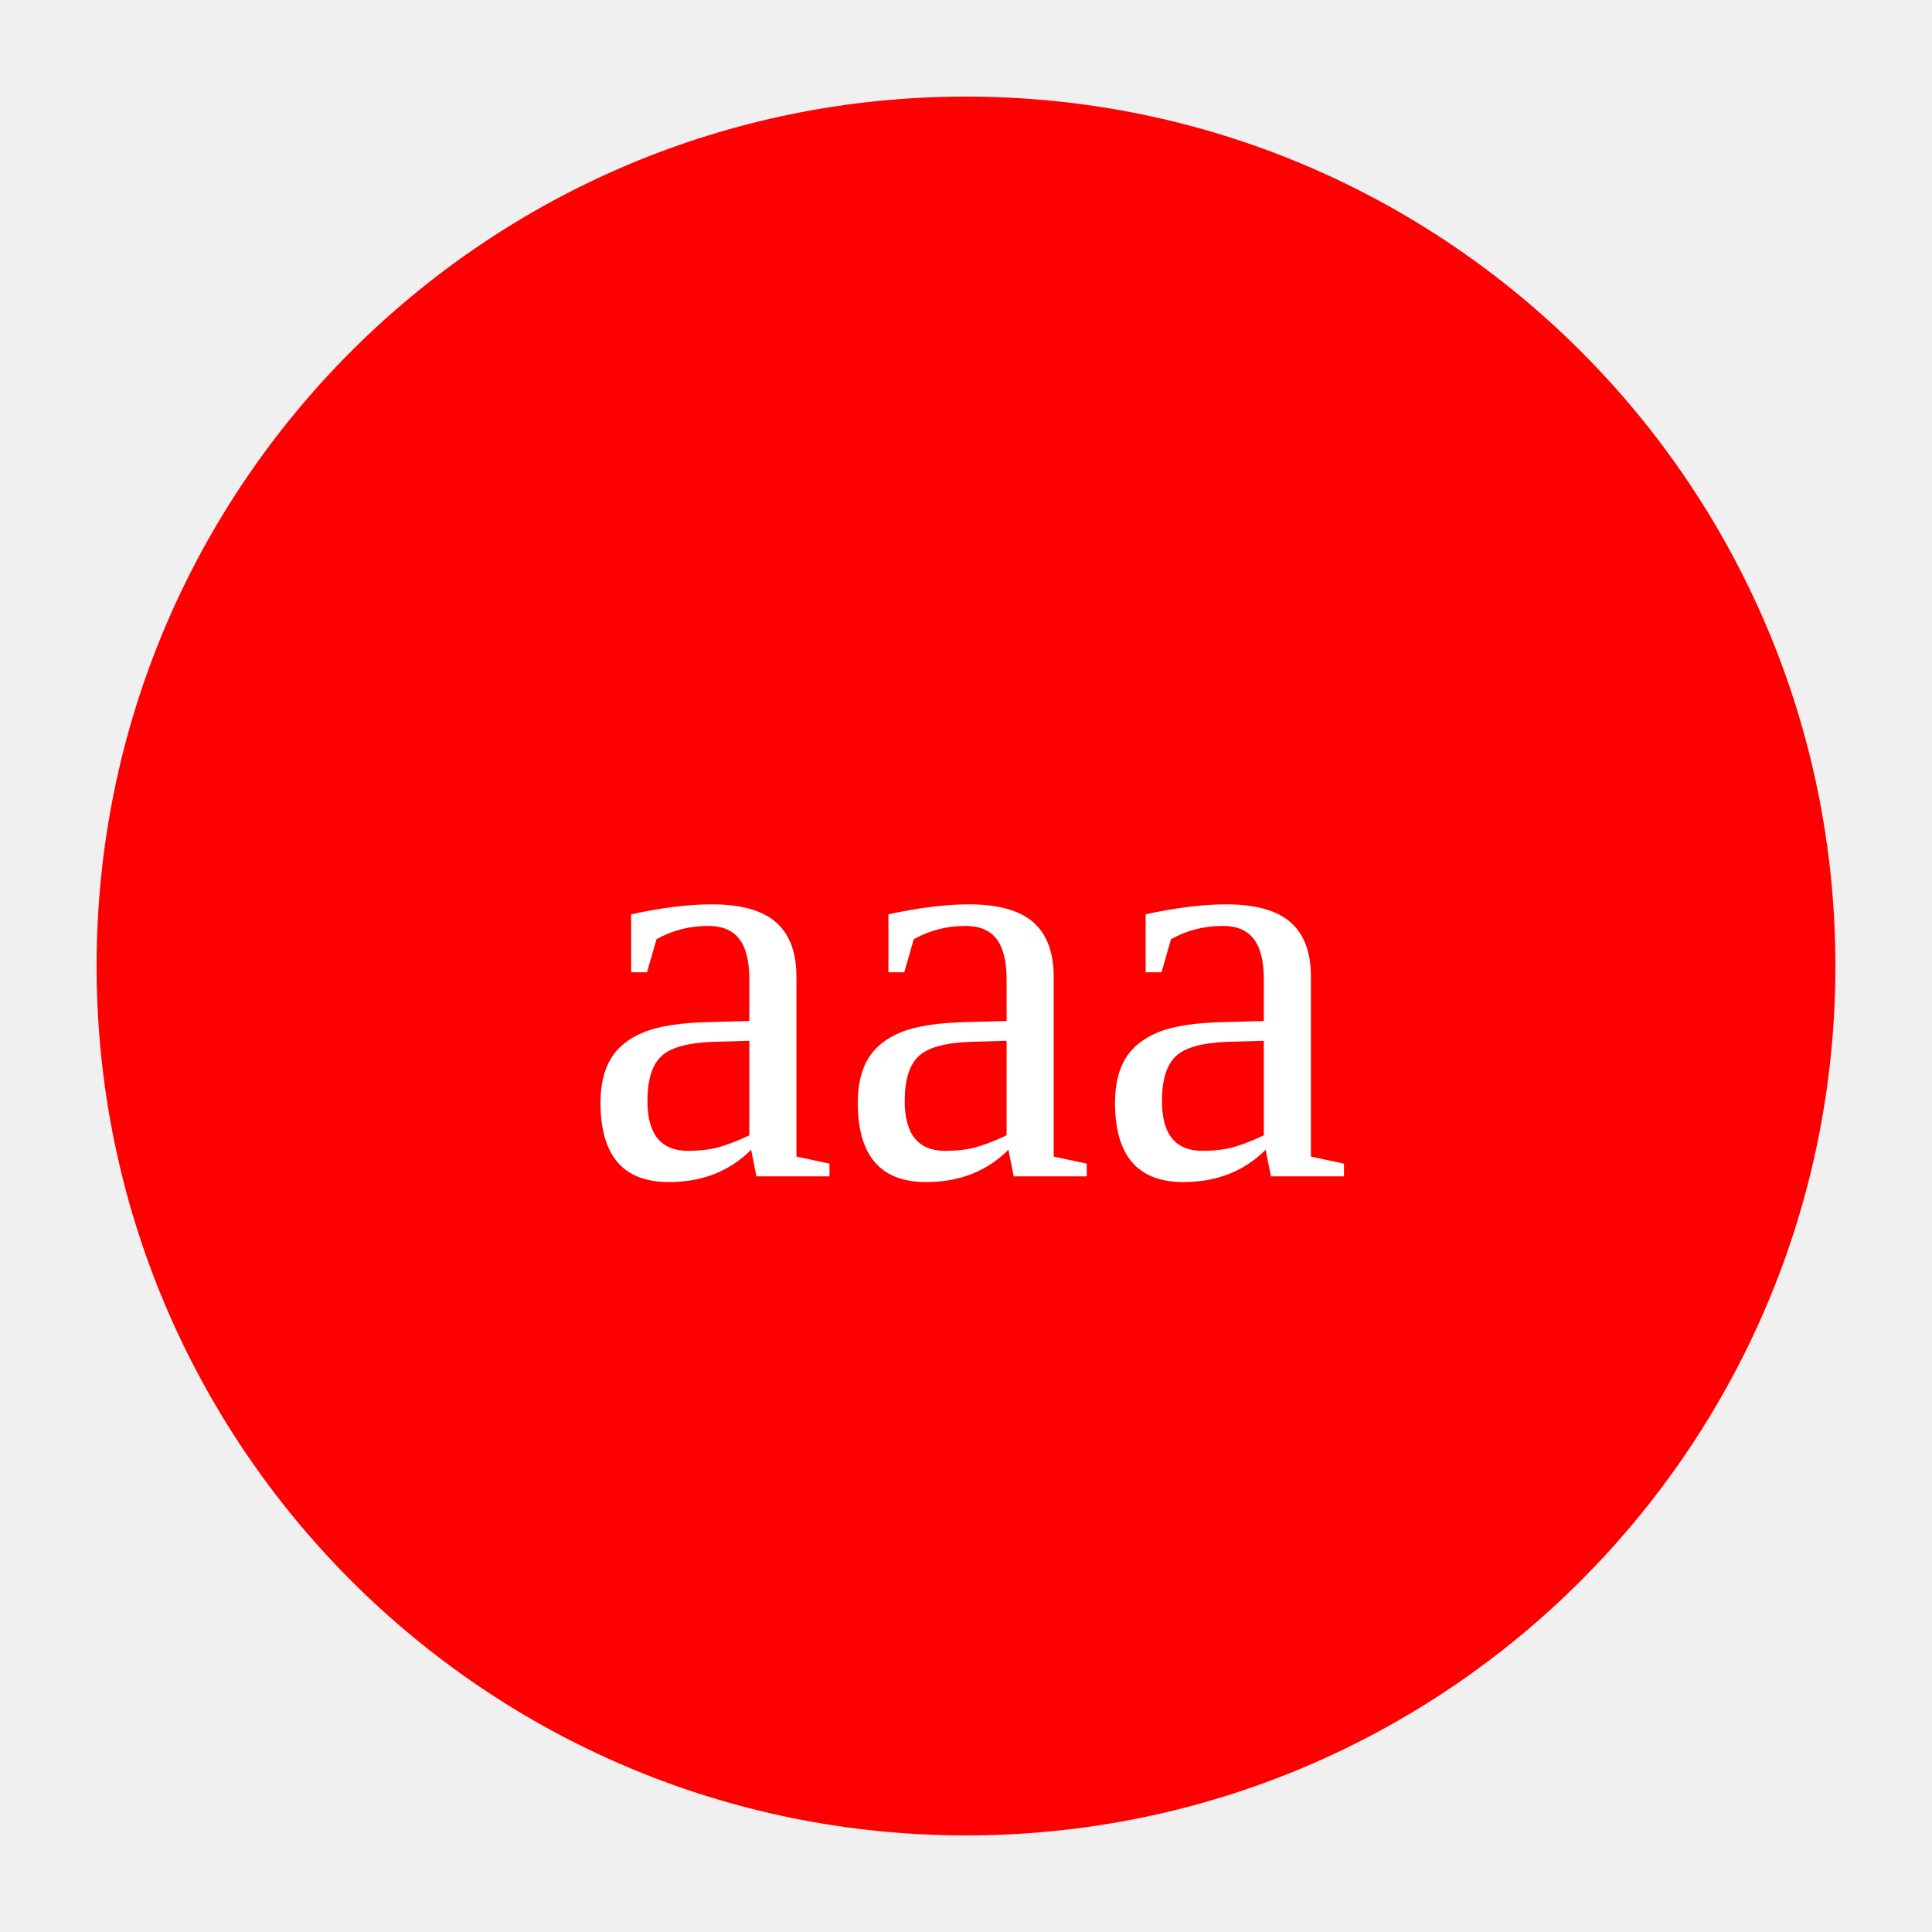
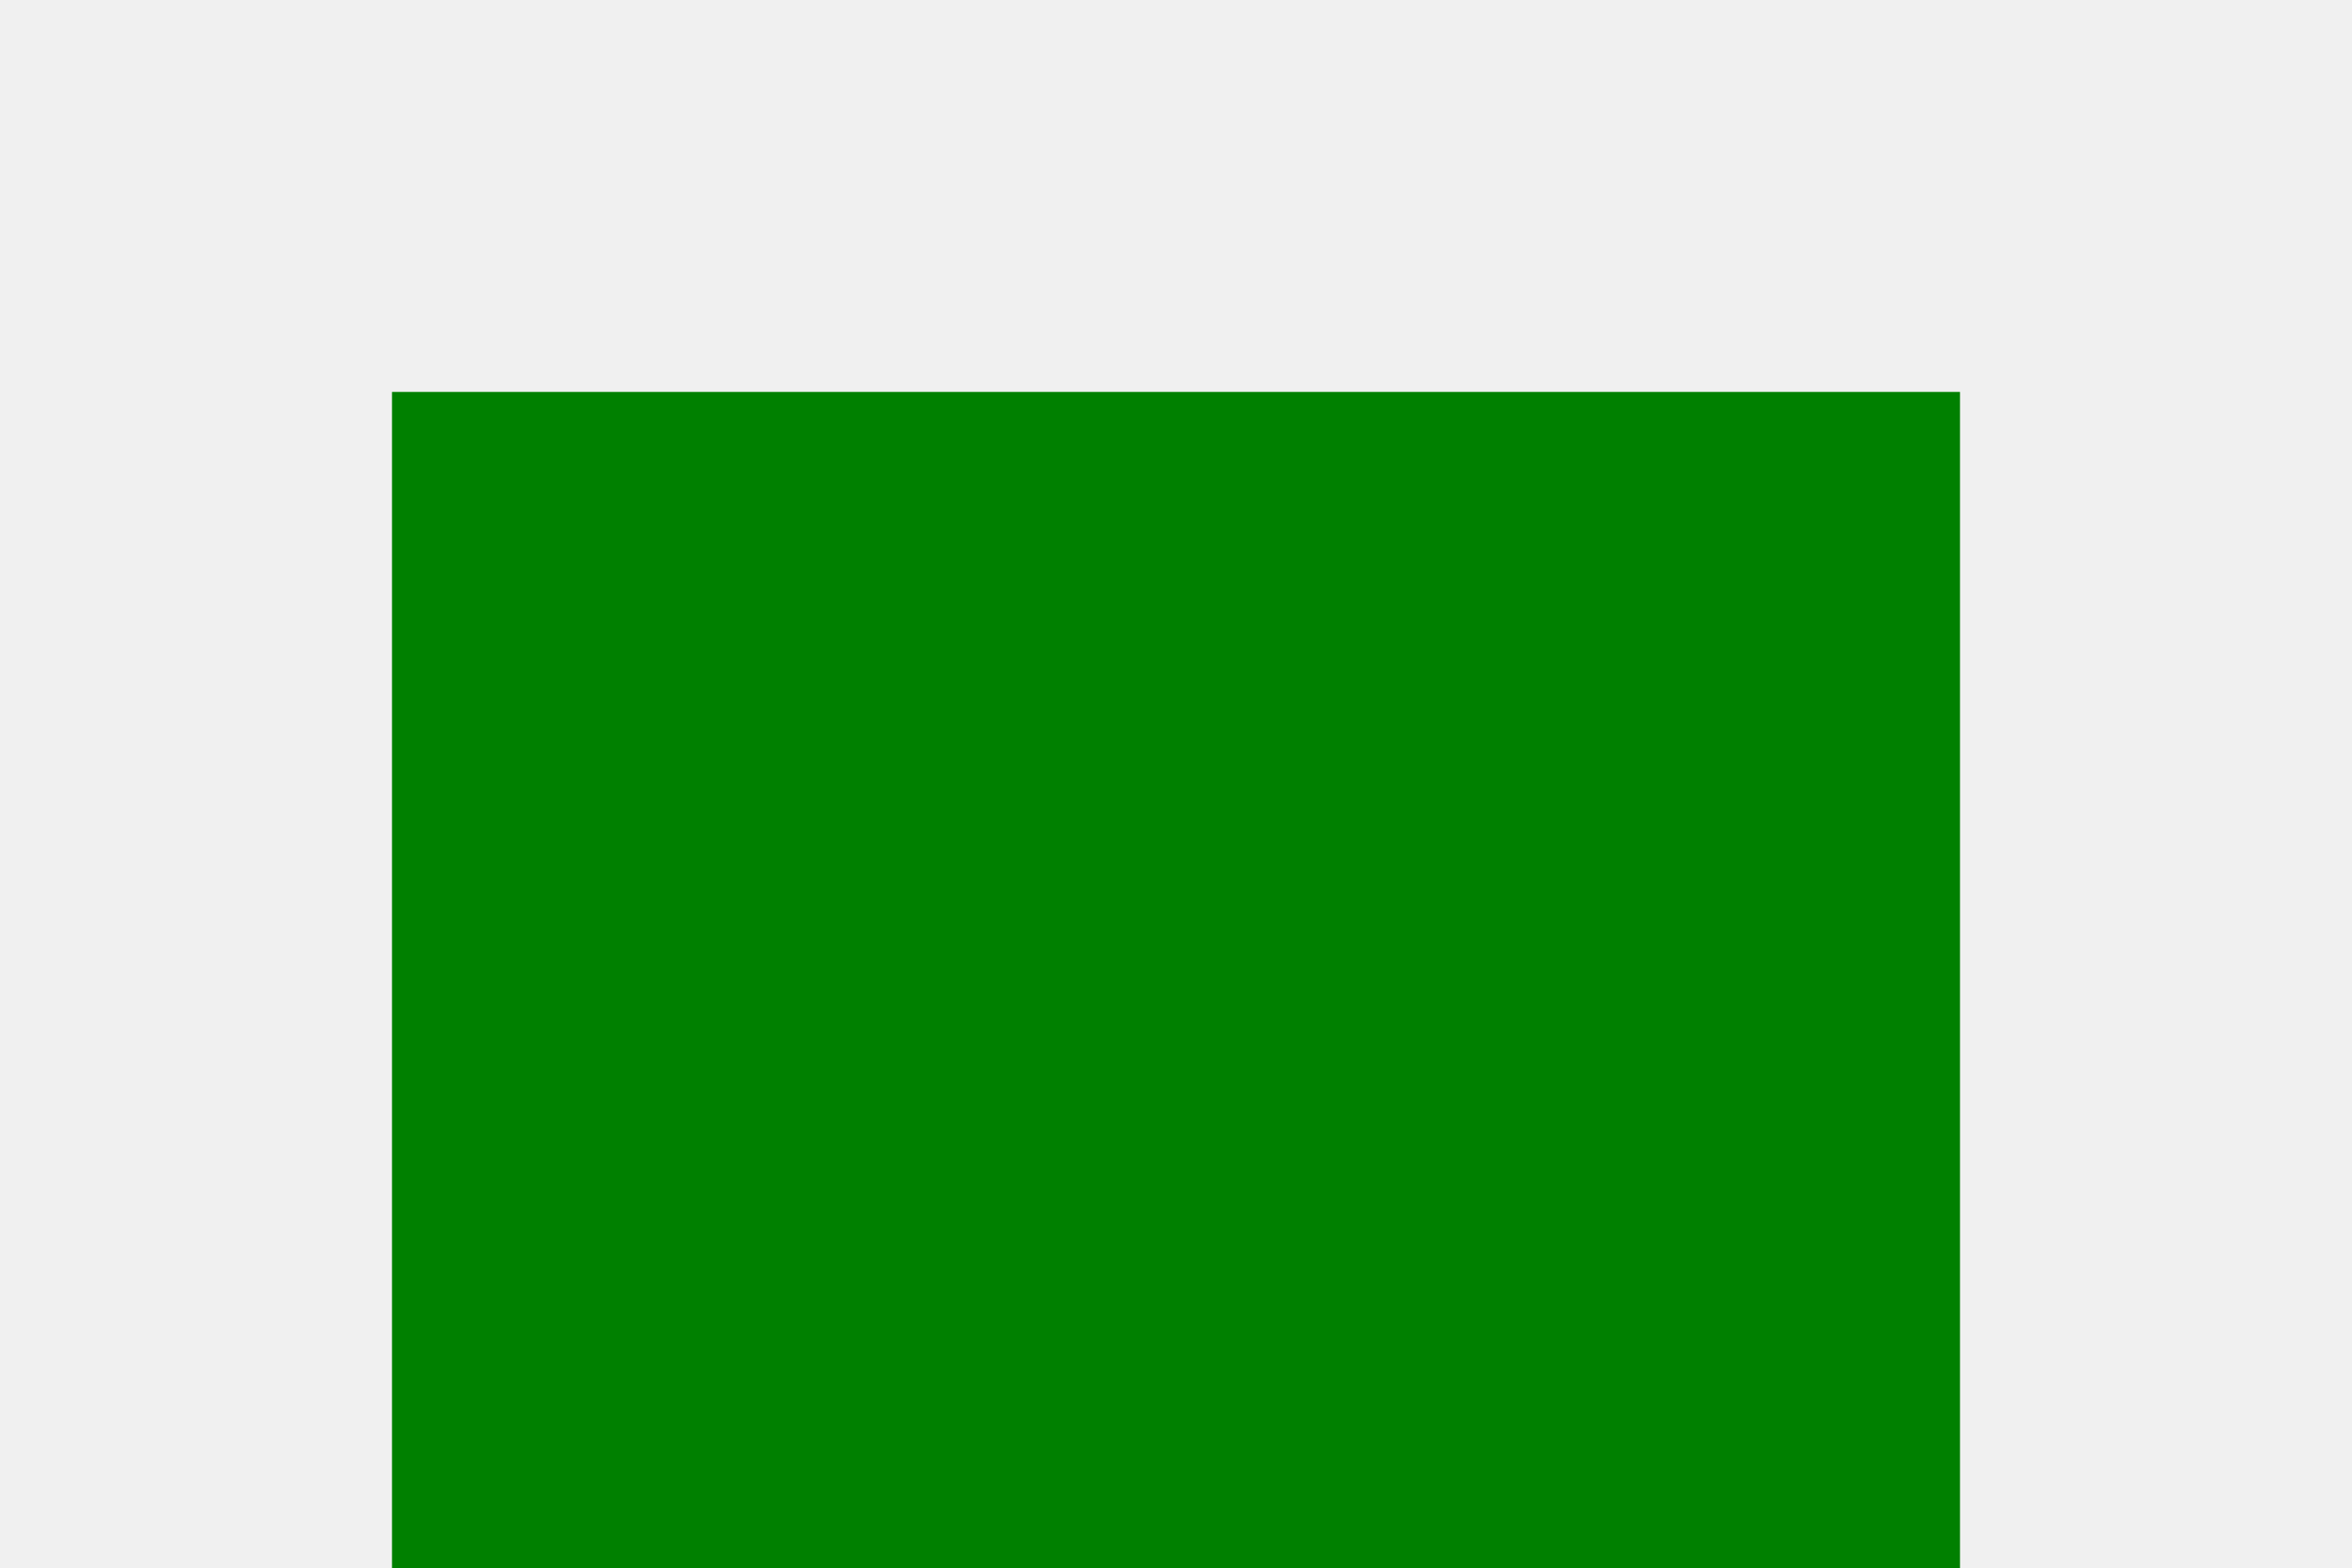
- <svg xmlns="http://www.w3.org/2000/svg" width="200" height="200">
-   <circle cx="100" cy="100" r="90" fill="red" />
-   <text x="50%" y="54%" text-anchor="middle" dominant-baseline="middle" fill="white" font-size="60">aaa</text>
+ <svg xmlns="http://www.w3.org/2000/svg" width="300" height="200">
+   <rect x="50" y="50" width="200" height="200" fill="green" />
+   <text x="150" y="130" text-anchor="middle" dominant-baseline="middle" fill="red" font-size="60" />
</svg>
